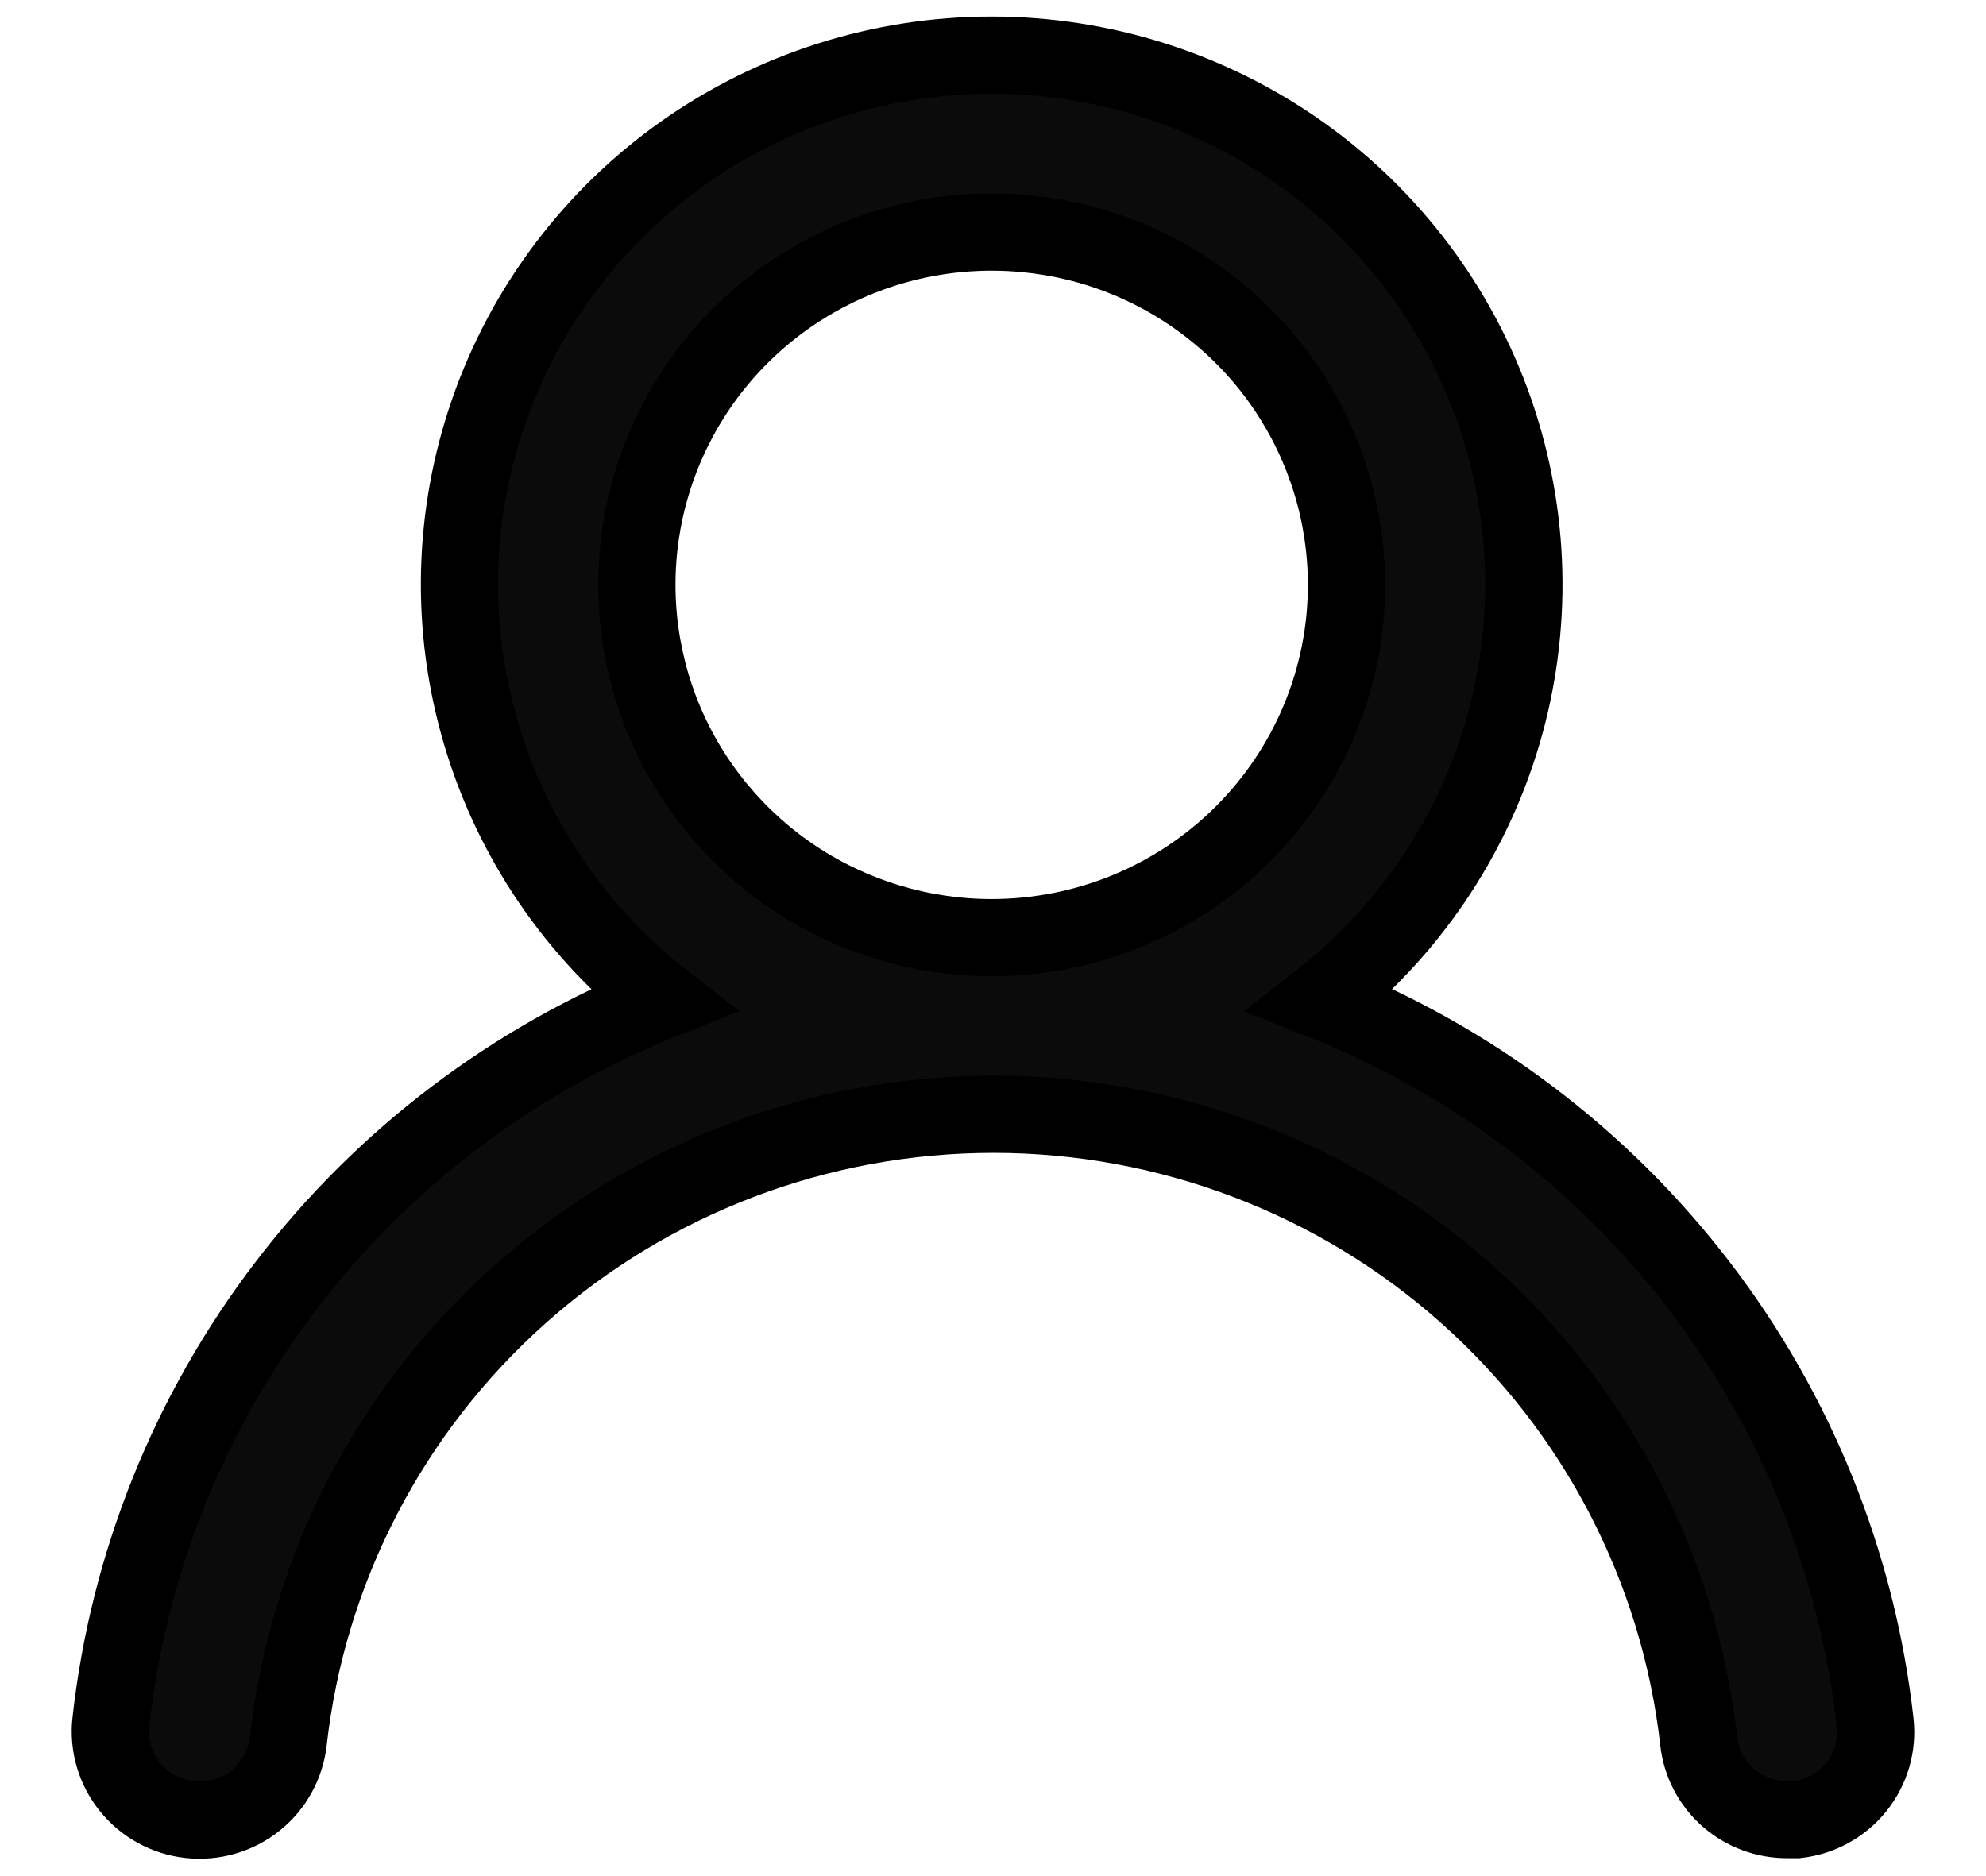
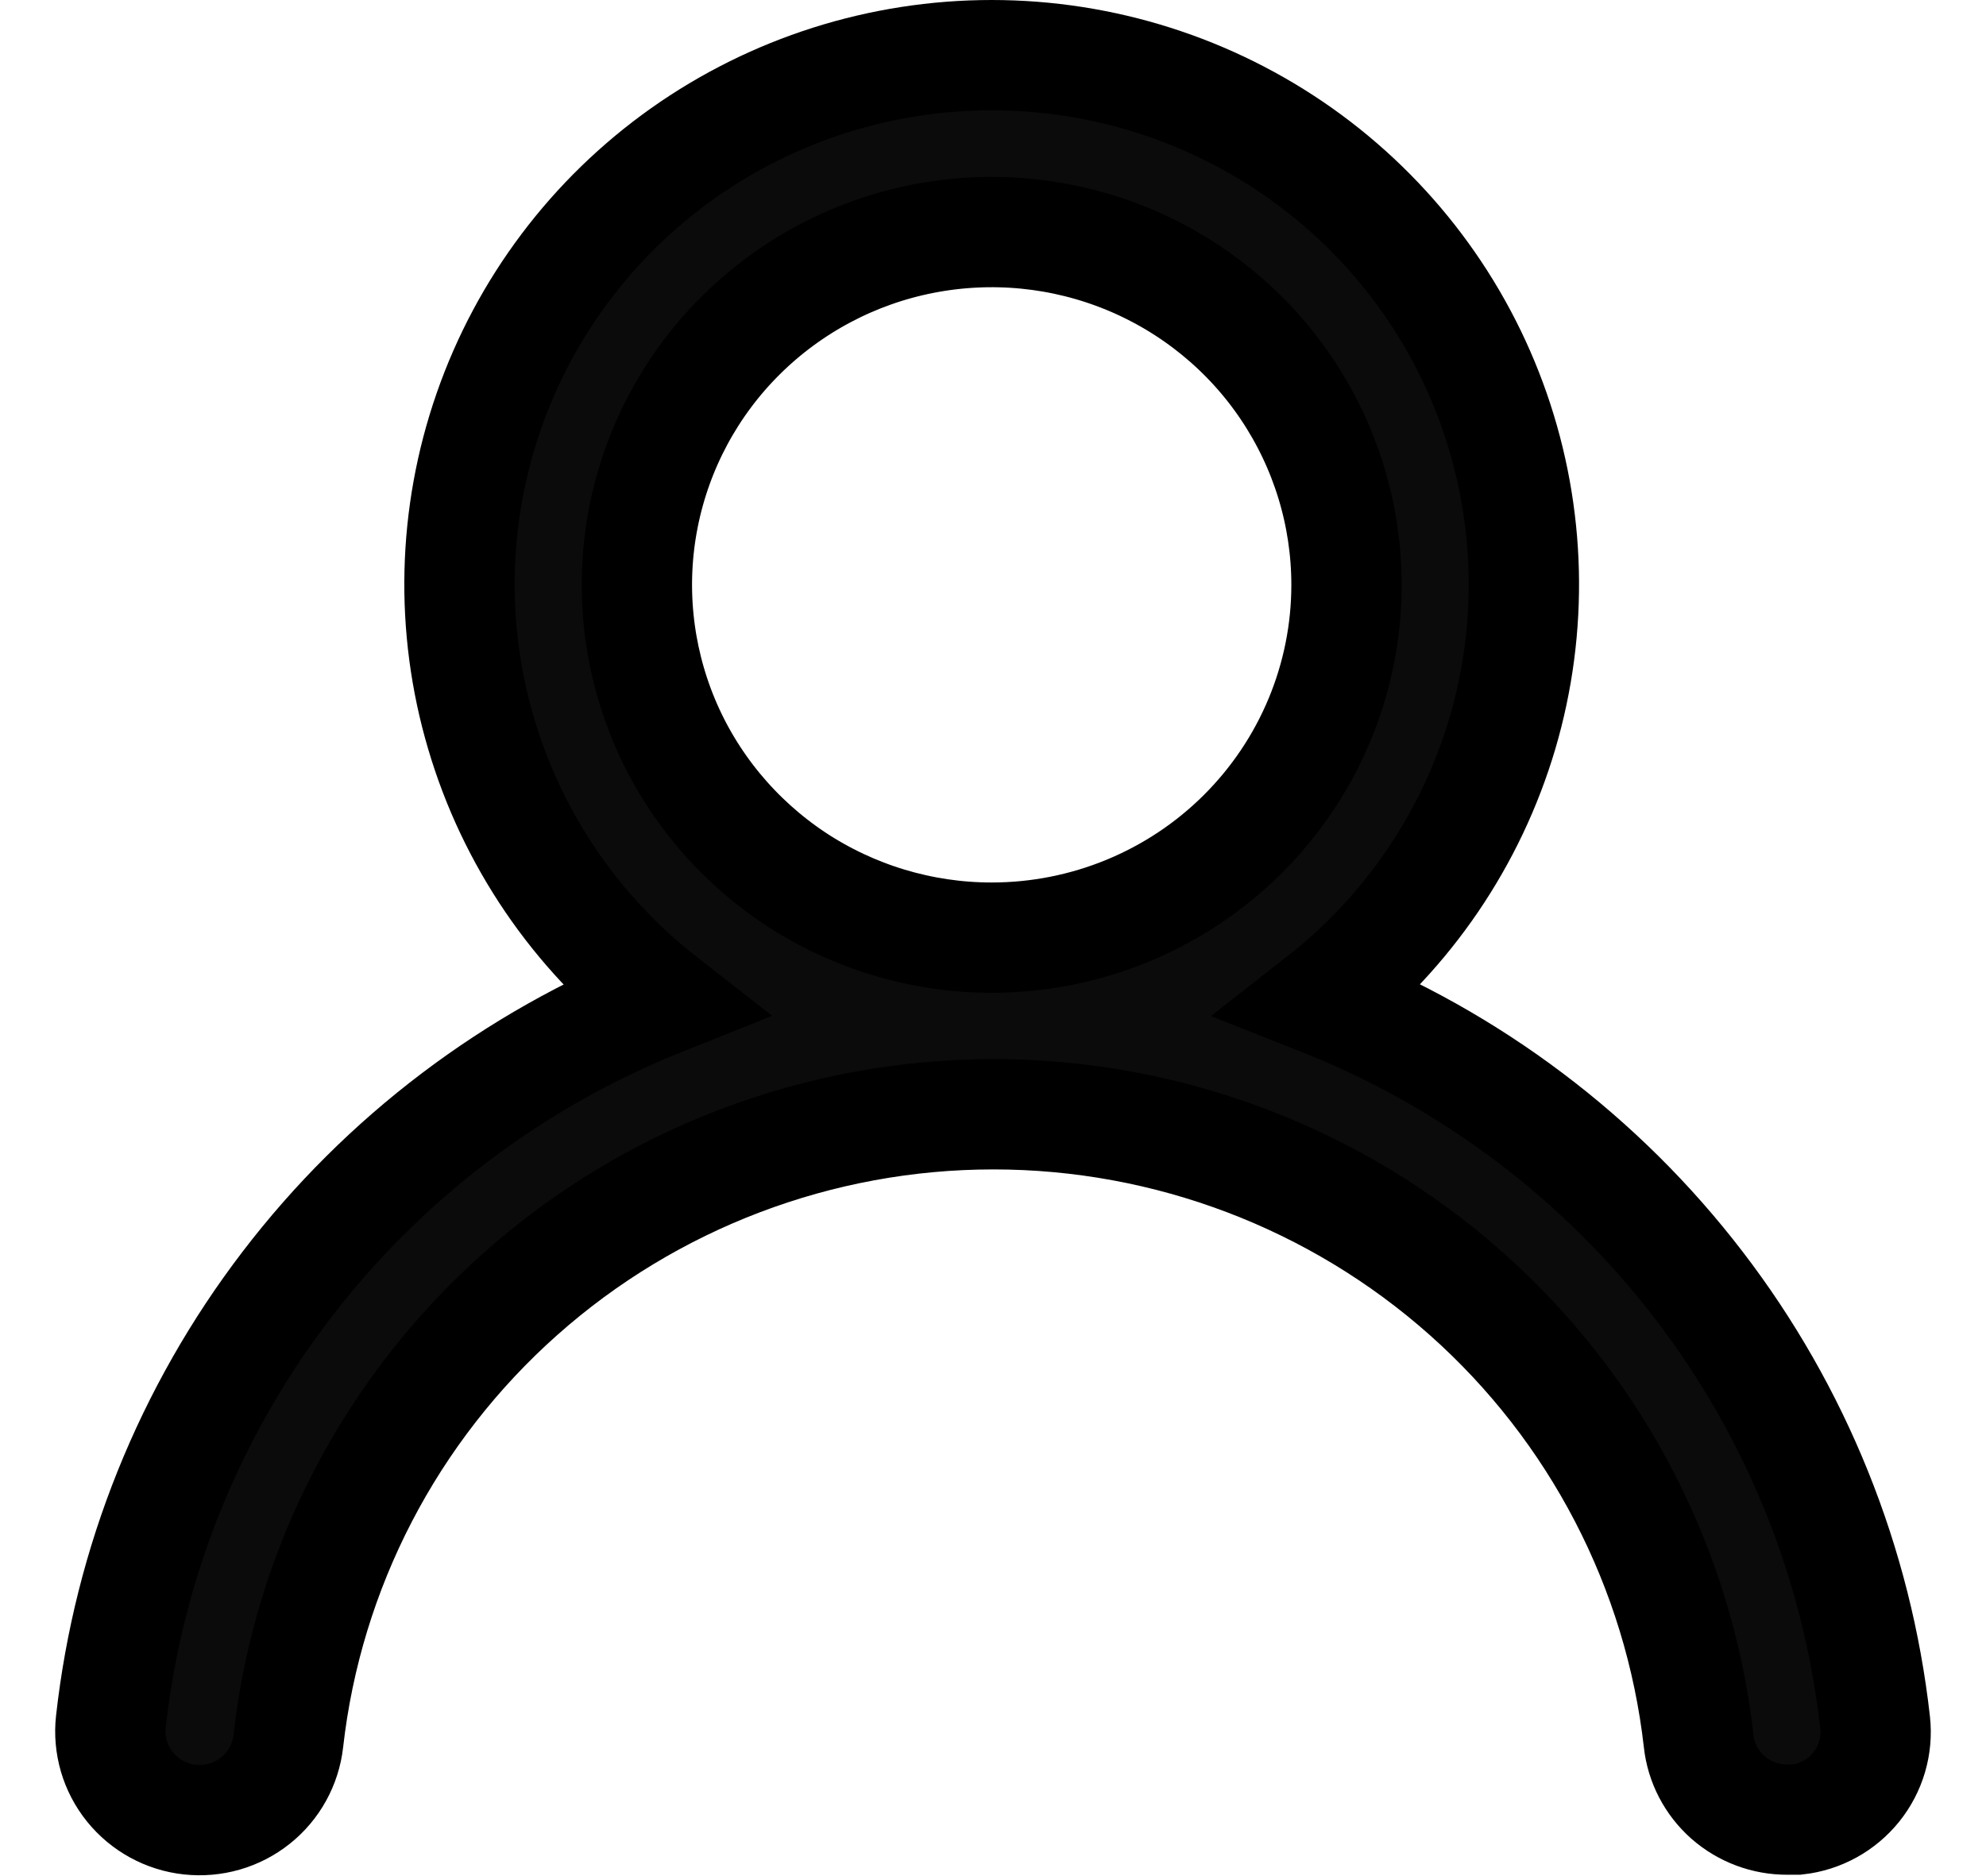
<svg xmlns="http://www.w3.org/2000/svg" width="18" height="17" viewBox="0 0 18 17" fill="none">
-   <path d="M11.971 9.067C12.759 8.451 13.334 7.605 13.617 6.648C13.899 5.691 13.874 4.67 13.546 3.728C13.218 2.785 12.603 1.968 11.786 1.389C10.969 0.811 9.991 0.5 8.988 0.5C7.985 0.5 7.007 0.811 6.19 1.389C5.373 1.968 4.758 2.785 4.43 3.728C4.102 4.67 4.077 5.691 4.36 6.648C4.642 7.605 5.217 8.451 6.005 9.067C4.655 9.606 3.476 10.498 2.596 11.65C1.715 12.802 1.165 14.17 1.005 15.608C0.993 15.713 1.003 15.819 1.032 15.92C1.062 16.022 1.111 16.116 1.178 16.199C1.312 16.365 1.507 16.472 1.72 16.495C1.934 16.518 2.147 16.457 2.315 16.323C2.482 16.19 2.589 15.996 2.613 15.784C2.789 14.221 3.539 12.777 4.718 11.729C5.897 10.681 7.423 10.101 9.004 10.101C10.586 10.101 12.112 10.681 13.291 11.729C14.47 12.777 15.219 14.221 15.396 15.784C15.417 15.98 15.512 16.162 15.66 16.293C15.809 16.424 16.001 16.496 16.2 16.495H16.288C16.499 16.471 16.691 16.365 16.824 16.2C16.956 16.036 17.018 15.825 16.995 15.616C16.834 14.174 16.281 12.802 15.396 11.649C14.511 10.495 13.327 9.603 11.971 9.067ZM8.988 8.5C8.352 8.5 7.73 8.312 7.201 7.961C6.673 7.609 6.26 7.11 6.017 6.526C5.774 5.941 5.71 5.298 5.834 4.678C5.958 4.057 6.264 3.487 6.714 3.04C7.164 2.593 7.737 2.288 8.361 2.165C8.985 2.042 9.631 2.105 10.219 2.347C10.806 2.589 11.309 2.999 11.662 3.525C12.015 4.051 12.204 4.669 12.204 5.302C12.204 6.15 11.865 6.963 11.262 7.563C10.659 8.163 9.841 8.5 8.988 8.5Z" fill="#0B0B0B" stroke="black" stroke-width="0.7" />
+   <path d="M11.971 9.067C12.759 8.451 13.334 7.605 13.617 6.648C13.899 5.691 13.874 4.67 13.546 3.728C13.218 2.785 12.603 1.968 11.786 1.389C10.969 0.811 9.991 0.5 8.988 0.5C7.985 0.5 7.007 0.811 6.19 1.389C5.373 1.968 4.758 2.785 4.43 3.728C4.102 4.67 4.077 5.691 4.36 6.648C4.642 7.605 5.217 8.451 6.005 9.067C4.655 9.606 3.476 10.498 2.596 11.65C1.715 12.802 1.165 14.17 1.005 15.608C0.993 15.713 1.003 15.819 1.032 15.92C1.062 16.022 1.111 16.116 1.178 16.199C1.312 16.365 1.507 16.472 1.72 16.495C1.934 16.518 2.147 16.457 2.315 16.323C2.482 16.19 2.589 15.996 2.613 15.784C2.789 14.221 3.539 12.777 4.718 11.729C5.897 10.681 7.423 10.101 9.004 10.101C10.586 10.101 12.112 10.681 13.291 11.729C14.47 12.777 15.219 14.221 15.396 15.784C15.417 15.98 15.512 16.162 15.66 16.293C15.809 16.424 16.001 16.496 16.2 16.495H16.288C16.499 16.471 16.691 16.365 16.824 16.2C16.956 16.036 17.018 15.825 16.995 15.616C16.834 14.174 16.281 12.802 15.396 11.649C14.511 10.495 13.327 9.603 11.971 9.067ZM8.988 8.5C8.352 8.5 7.73 8.312 7.201 7.961C6.673 7.609 6.26 7.11 6.017 6.526C5.774 5.941 5.71 5.298 5.834 4.678C5.958 4.057 6.264 3.487 6.714 3.04C7.164 2.593 7.737 2.288 8.361 2.165C8.985 2.042 9.631 2.105 10.219 2.347C10.806 2.589 11.309 2.999 11.662 3.525C12.015 4.051 12.204 4.669 12.204 5.302C12.204 6.15 11.865 6.963 11.262 7.563C10.659 8.163 9.841 8.5 8.988 8.5Z" fill="#0B0B0B" stroke="black" strokeWidth="0.7" />
</svg>
